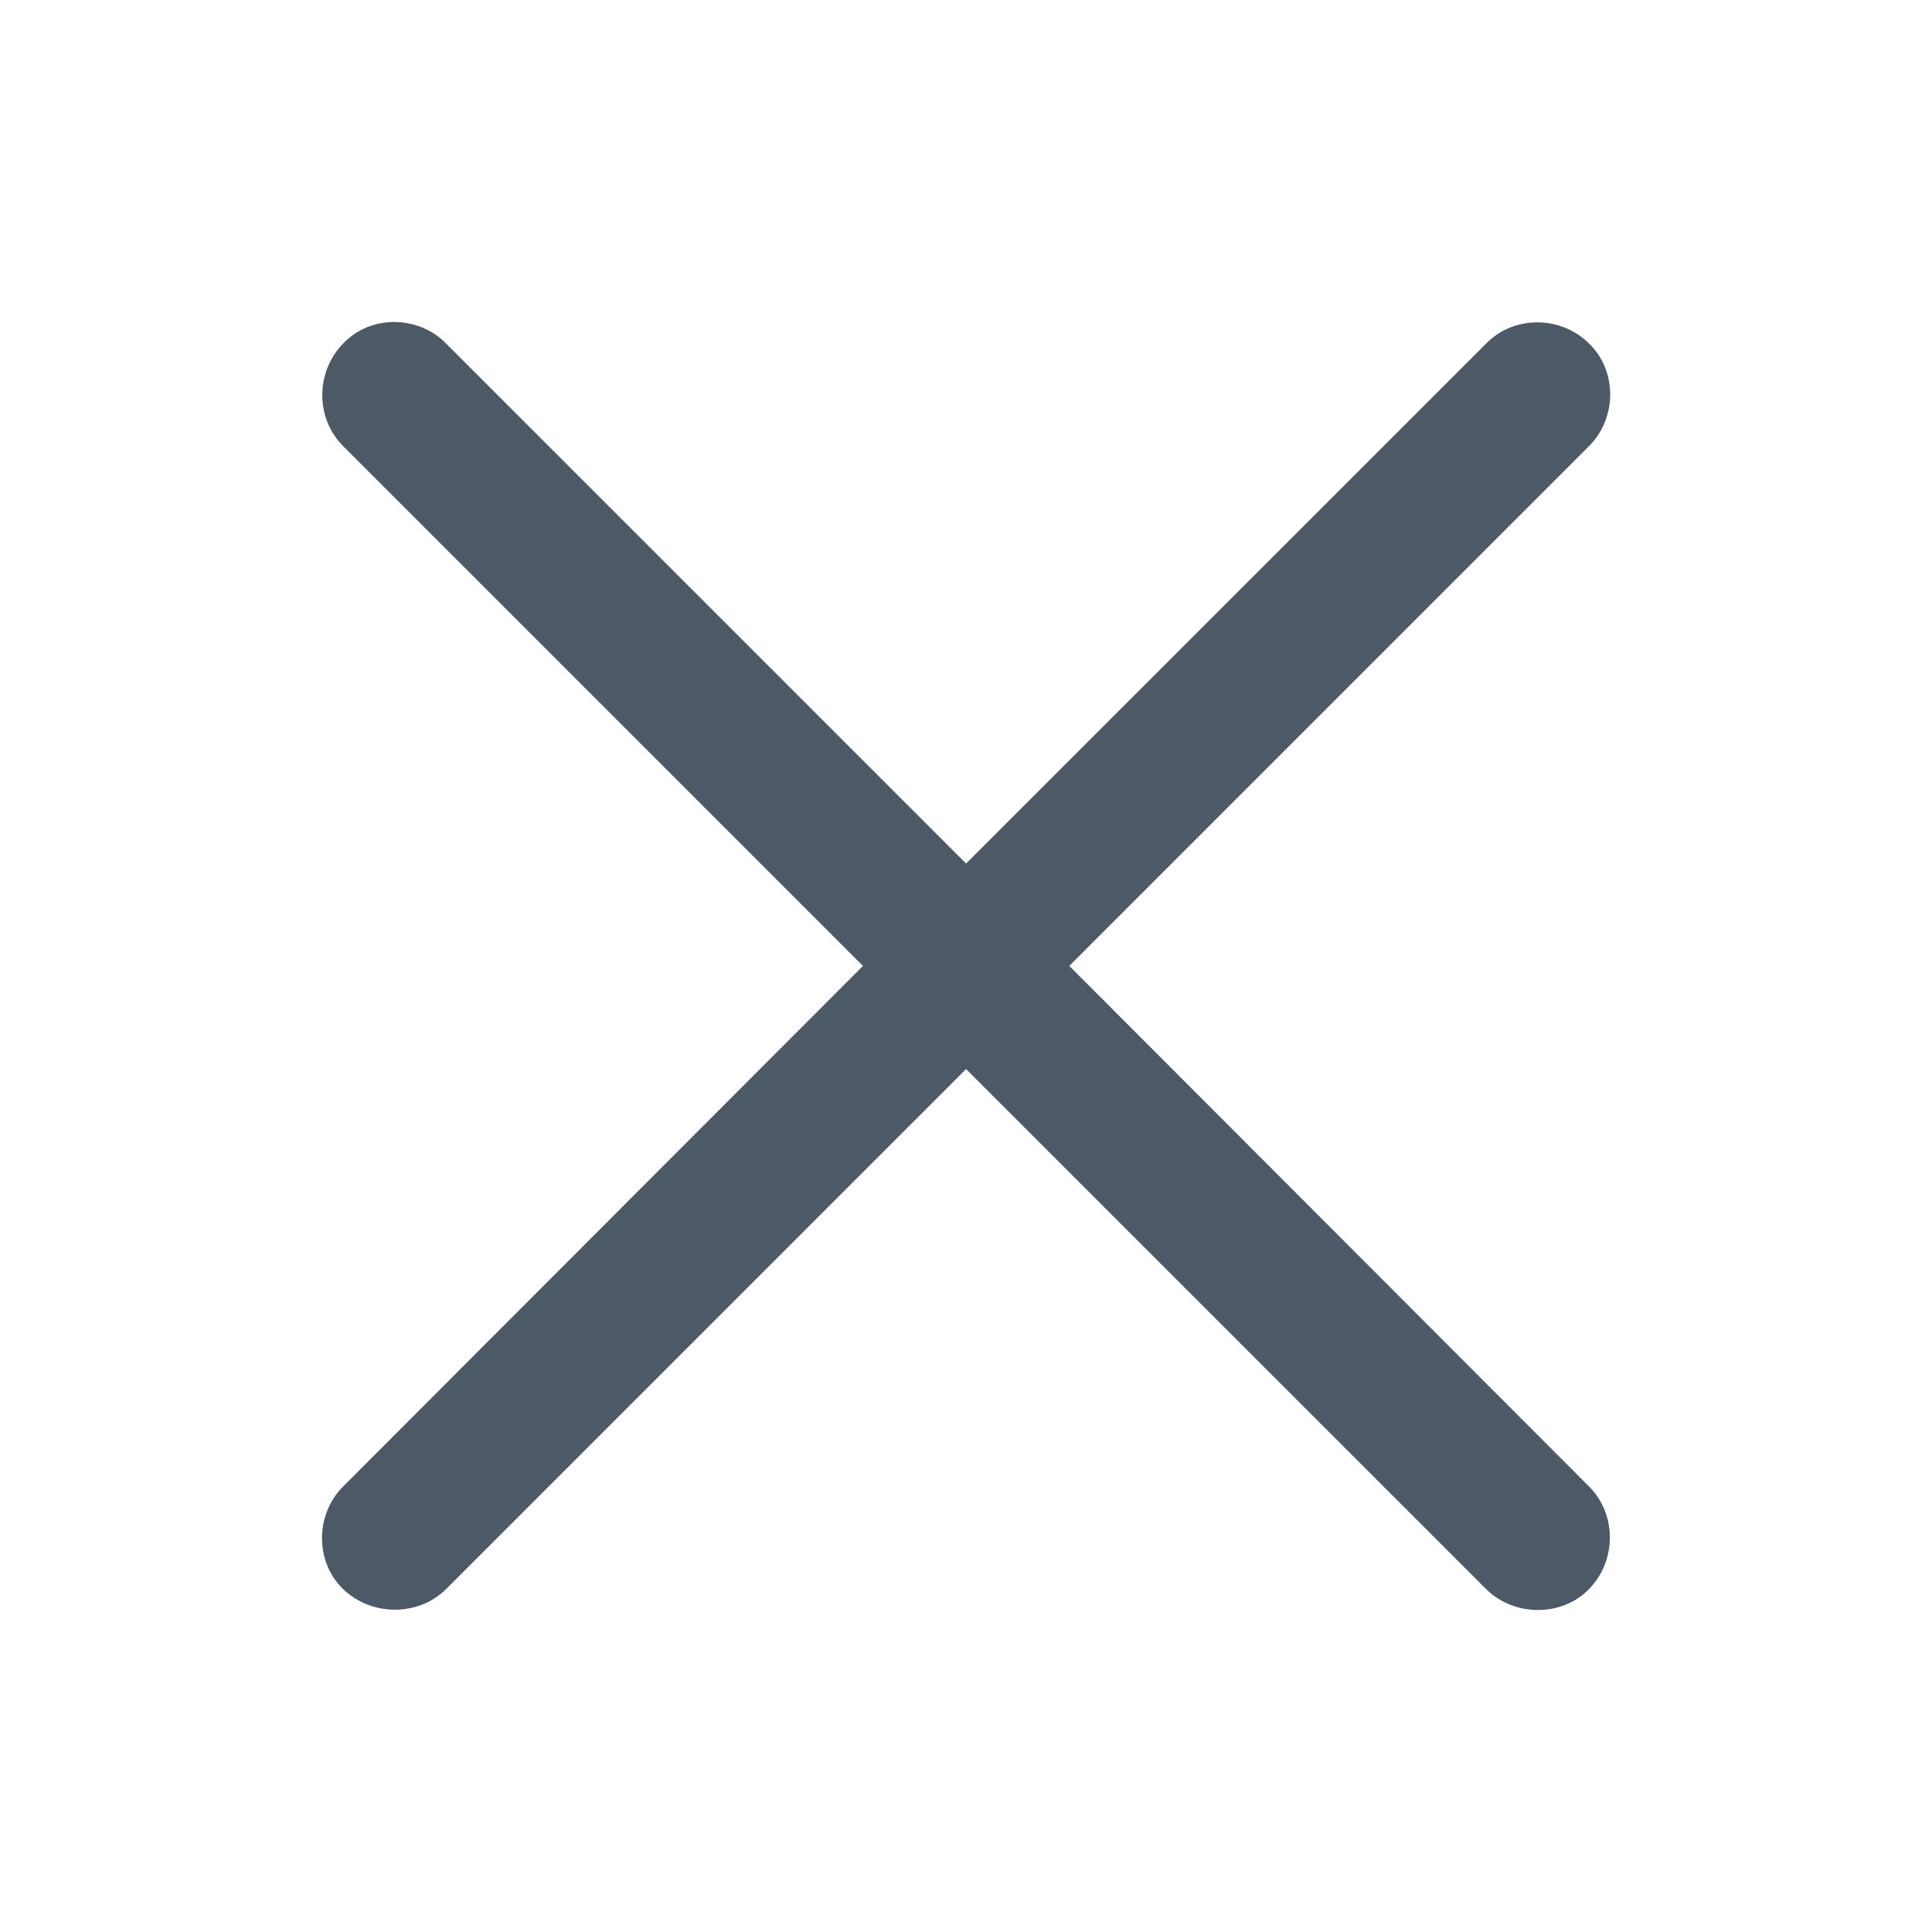
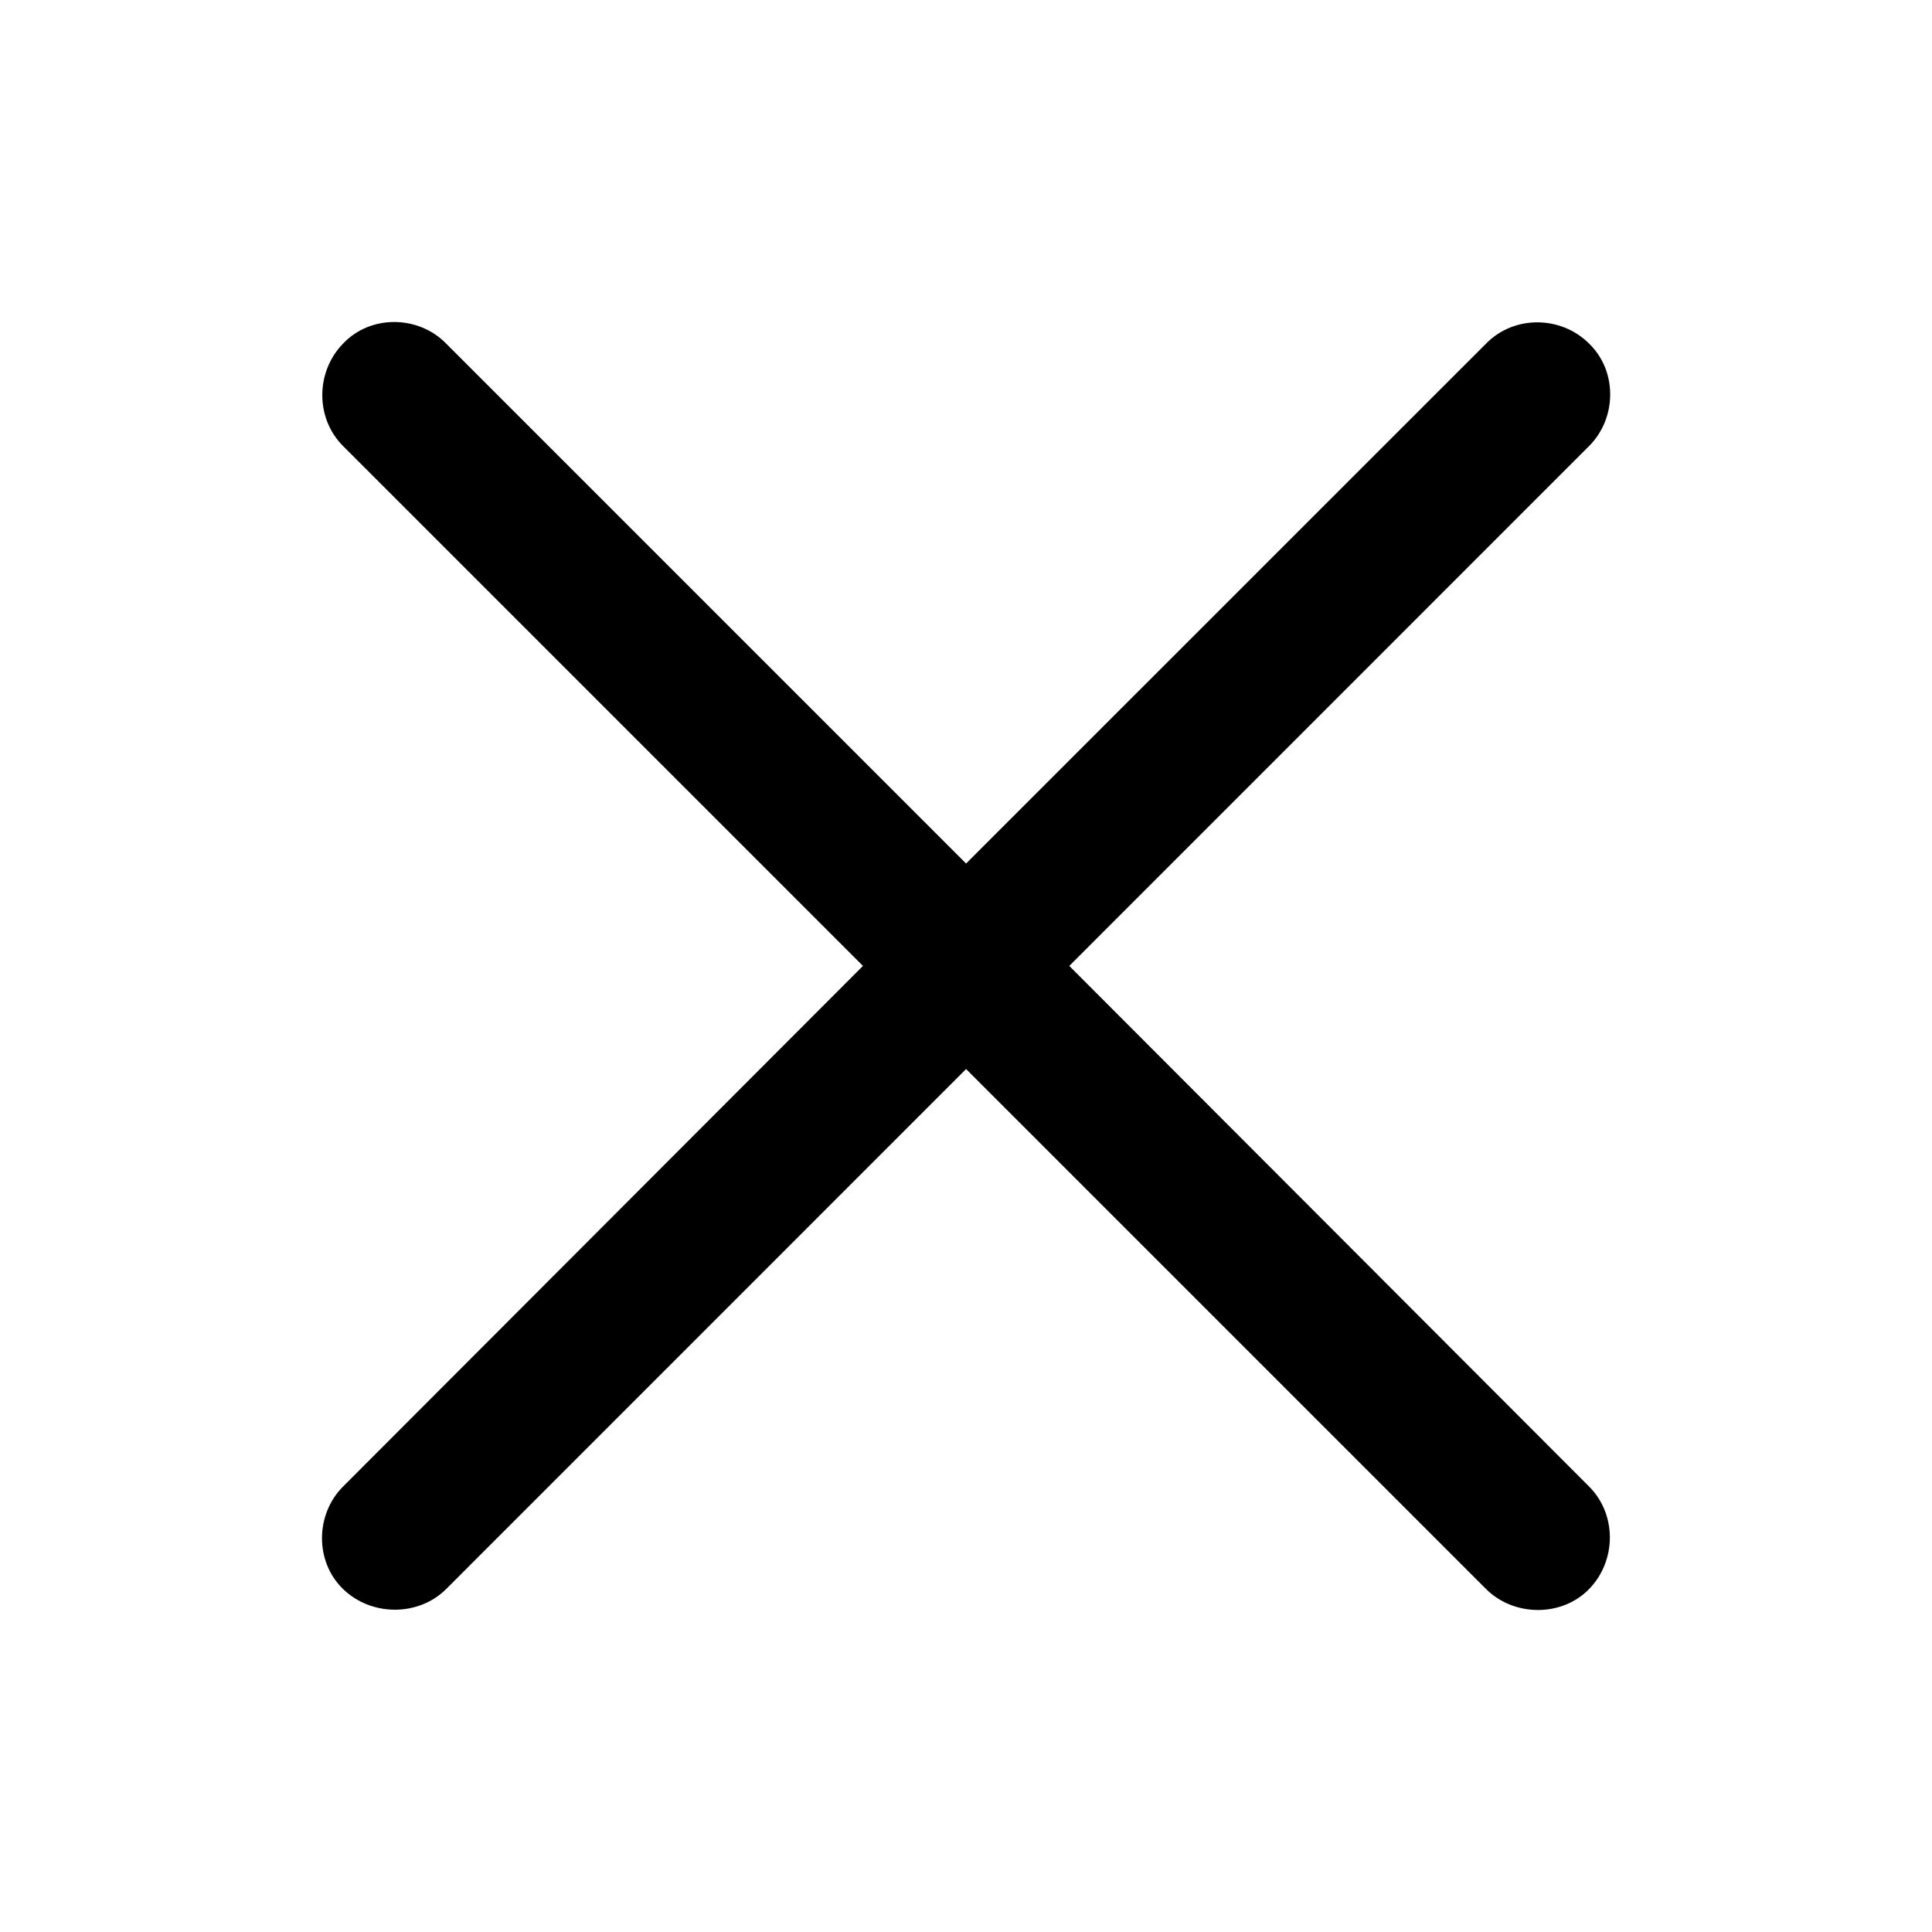
- <svg xmlns="http://www.w3.org/2000/svg" width="24" height="24" viewBox="0 0 24 24" fill="none">
-   <path d="M4.261 19.739C4.614 20.082 5.2 20.082 5.543 19.739L12.001 13.28L18.46 19.739C18.803 20.082 19.398 20.092 19.741 19.739C20.084 19.386 20.084 18.81 19.741 18.467L13.283 11.999L19.741 5.54C20.084 5.197 20.095 4.612 19.741 4.269C19.388 3.916 18.803 3.916 18.46 4.269L12.001 10.727L5.543 4.269C5.2 3.916 4.604 3.905 4.261 4.269C3.918 4.622 3.918 5.197 4.261 5.54L10.72 11.999L4.261 18.467C3.918 18.81 3.908 19.396 4.261 19.739Z" fill="#4E5968" />
+ <svg xmlns="http://www.w3.org/2000/svg" width="24" height="24" viewBox="0 0 24 24">
+   <path d="M4.261 19.739C4.614 20.082 5.2 20.082 5.543 19.739L12.001 13.28L18.46 19.739C18.803 20.082 19.398 20.092 19.741 19.739C20.084 19.386 20.084 18.81 19.741 18.467L13.283 11.999L19.741 5.54C20.084 5.197 20.095 4.612 19.741 4.269C19.388 3.916 18.803 3.916 18.46 4.269L12.001 10.727L5.543 4.269C5.2 3.916 4.604 3.905 4.261 4.269C3.918 4.622 3.918 5.197 4.261 5.54L10.72 11.999L4.261 18.467C3.918 18.81 3.908 19.396 4.261 19.739Z" />
</svg>
